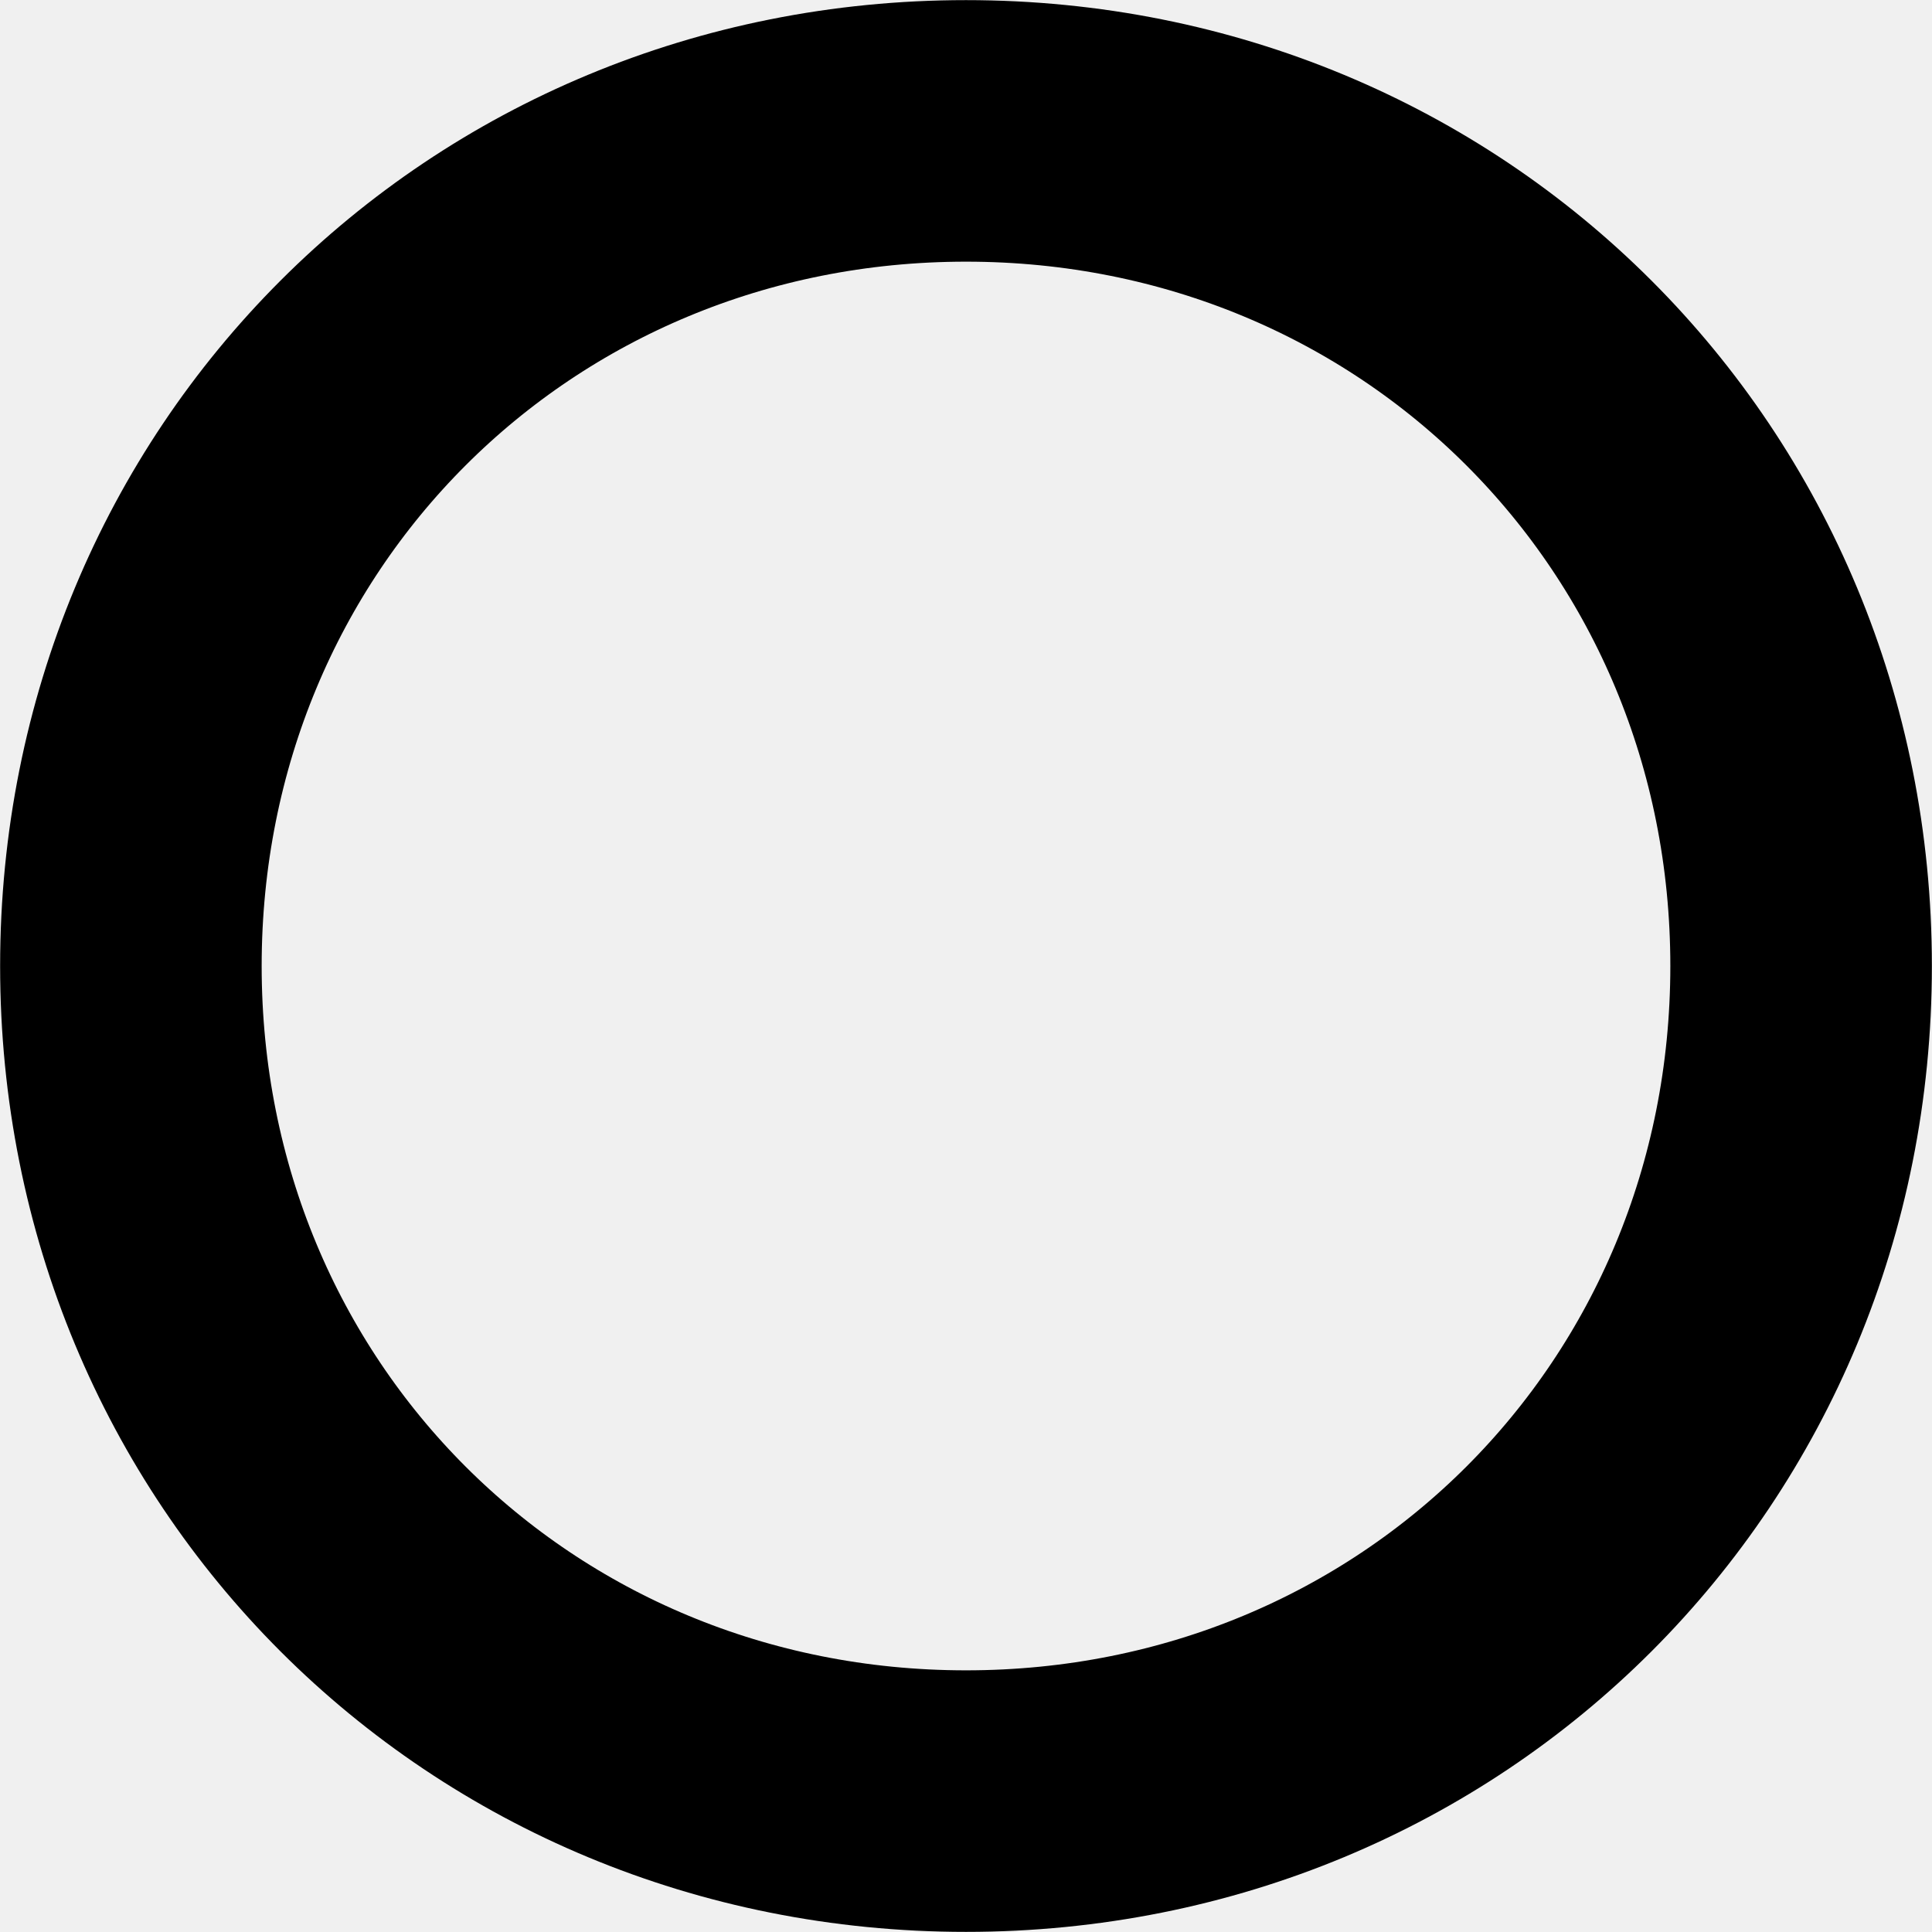
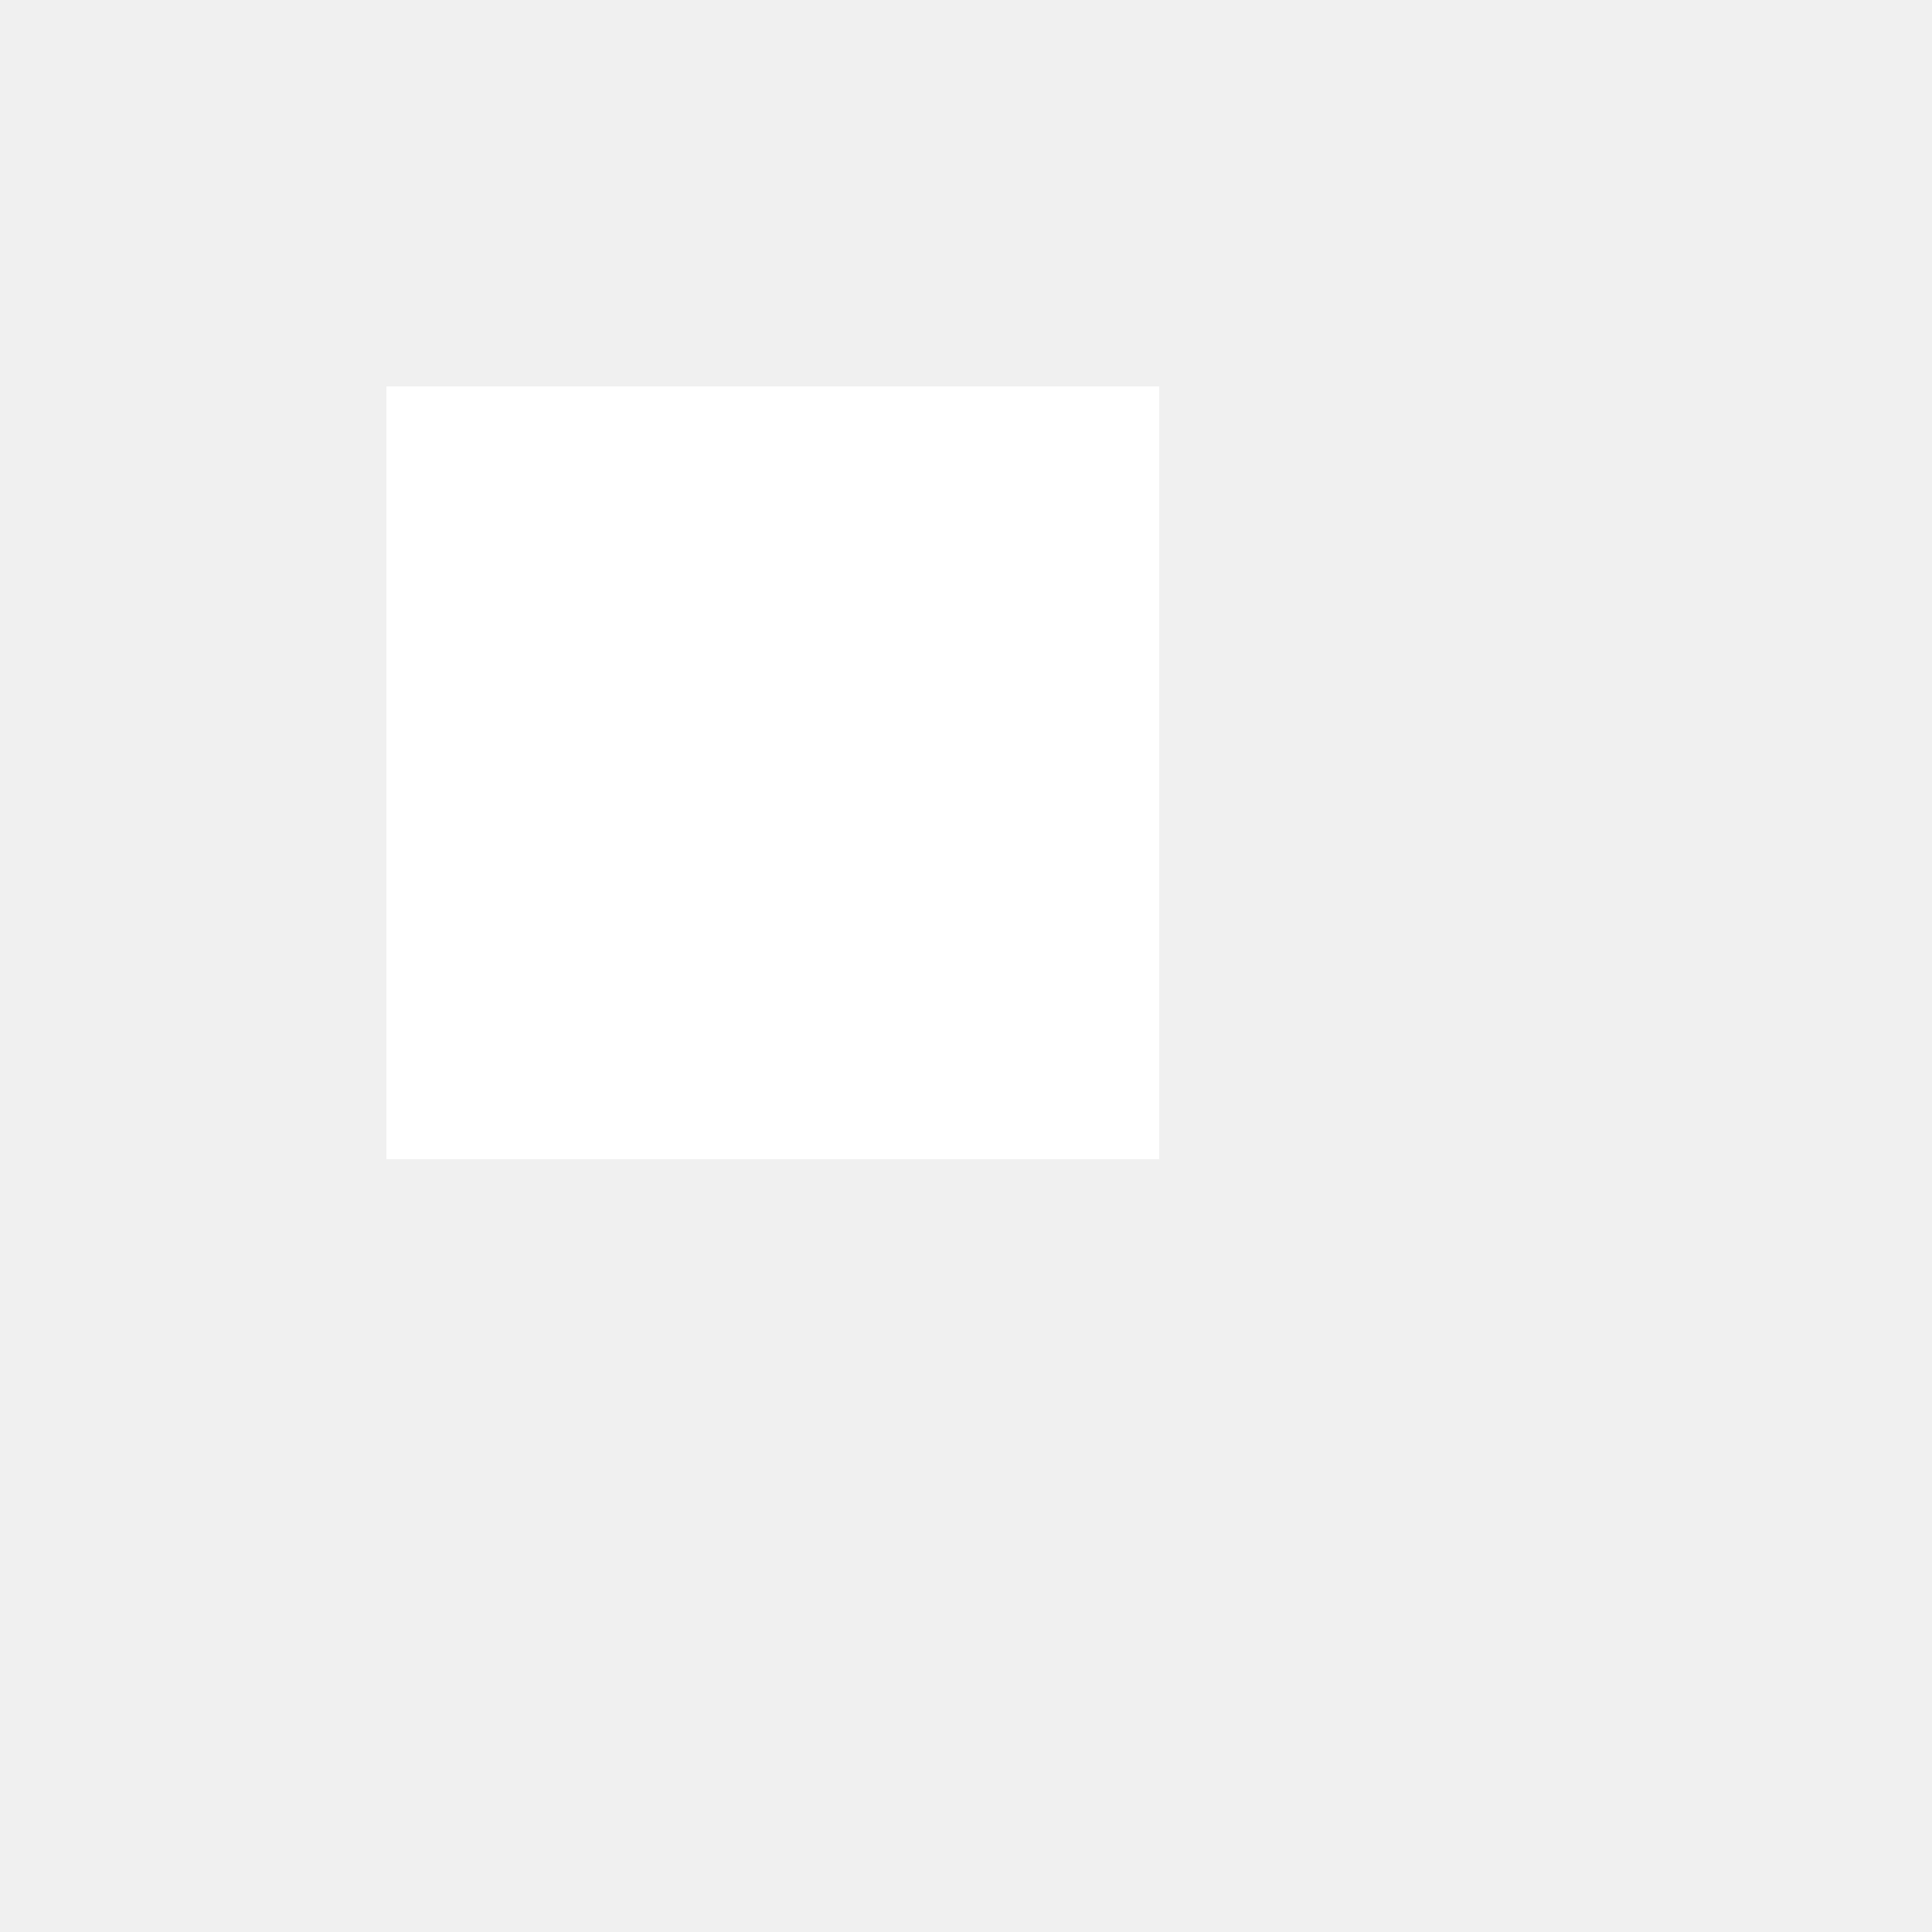
- <svg xmlns="http://www.w3.org/2000/svg" version="1.1" width="8px" height="8px">
-   <g transform="matrix(1 0 0 1 -1282 -16 )">
-     <path d="M 1286 16.083  C 1288.193 16.083  1289.917 17.807  1289.917 20  C 1289.917 22.193  1288.193 23.917  1286 23.917  C 1283.807 23.917  1282.083 22.193  1282.083 20  C 1282.083 17.807  1283.807 16.083  1286 16.083  Z " fill-rule="nonzero" fill="#ffffff" stroke="none" fill-opacity="0" />
-     <path d="M 1286 16.542  C 1287.937 16.542  1289.458 18.063  1289.458 20  C 1289.458 21.937  1287.937 23.458  1286 23.458  C 1284.063 23.458  1282.542 21.937  1282.542 20  C 1282.542 18.063  1284.063 16.542  1286 16.542  Z " stroke-width="1.083" stroke="#000000" fill="none" />
+ <svg xmlns="http://www.w3.org/2000/svg" version="1.1" width="5px" height="5px">
+   <g transform="matrix(1 0 0 1 -197 -15 )">
+     <path d="M 199 16  L 199 18  " stroke-width="2" stroke="#ffffff" fill="none" />
  </g>
</svg>
